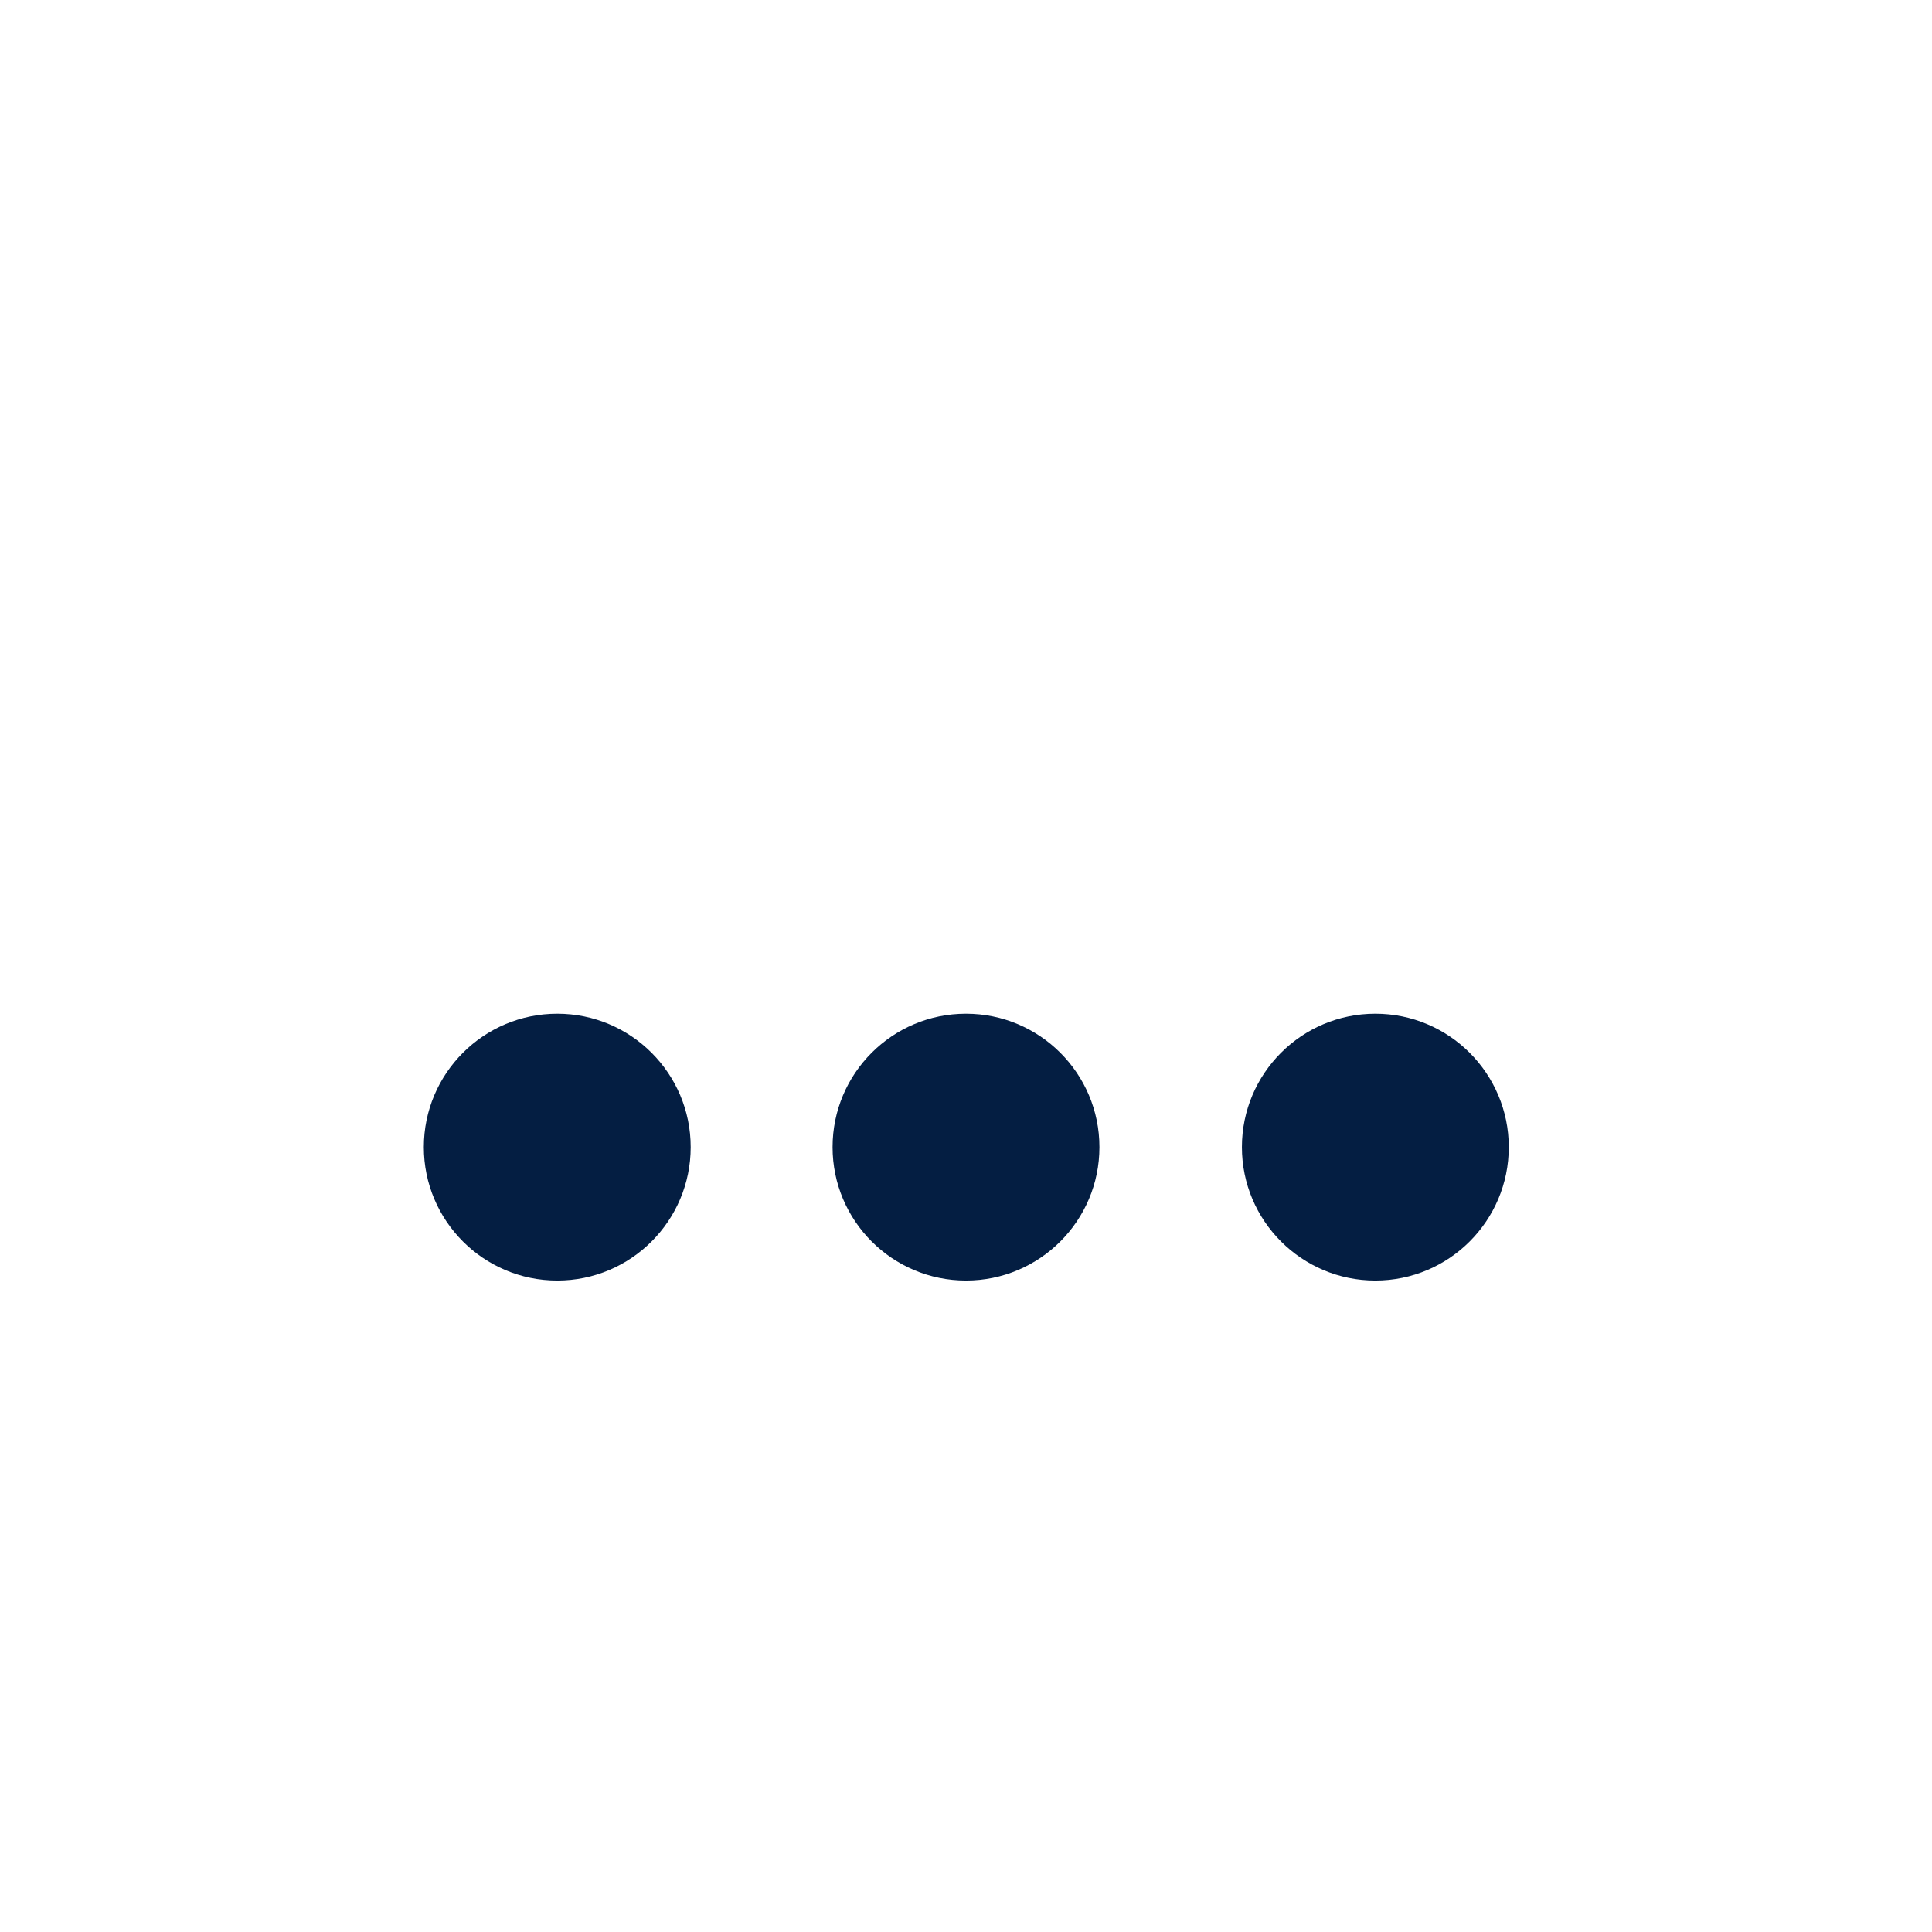
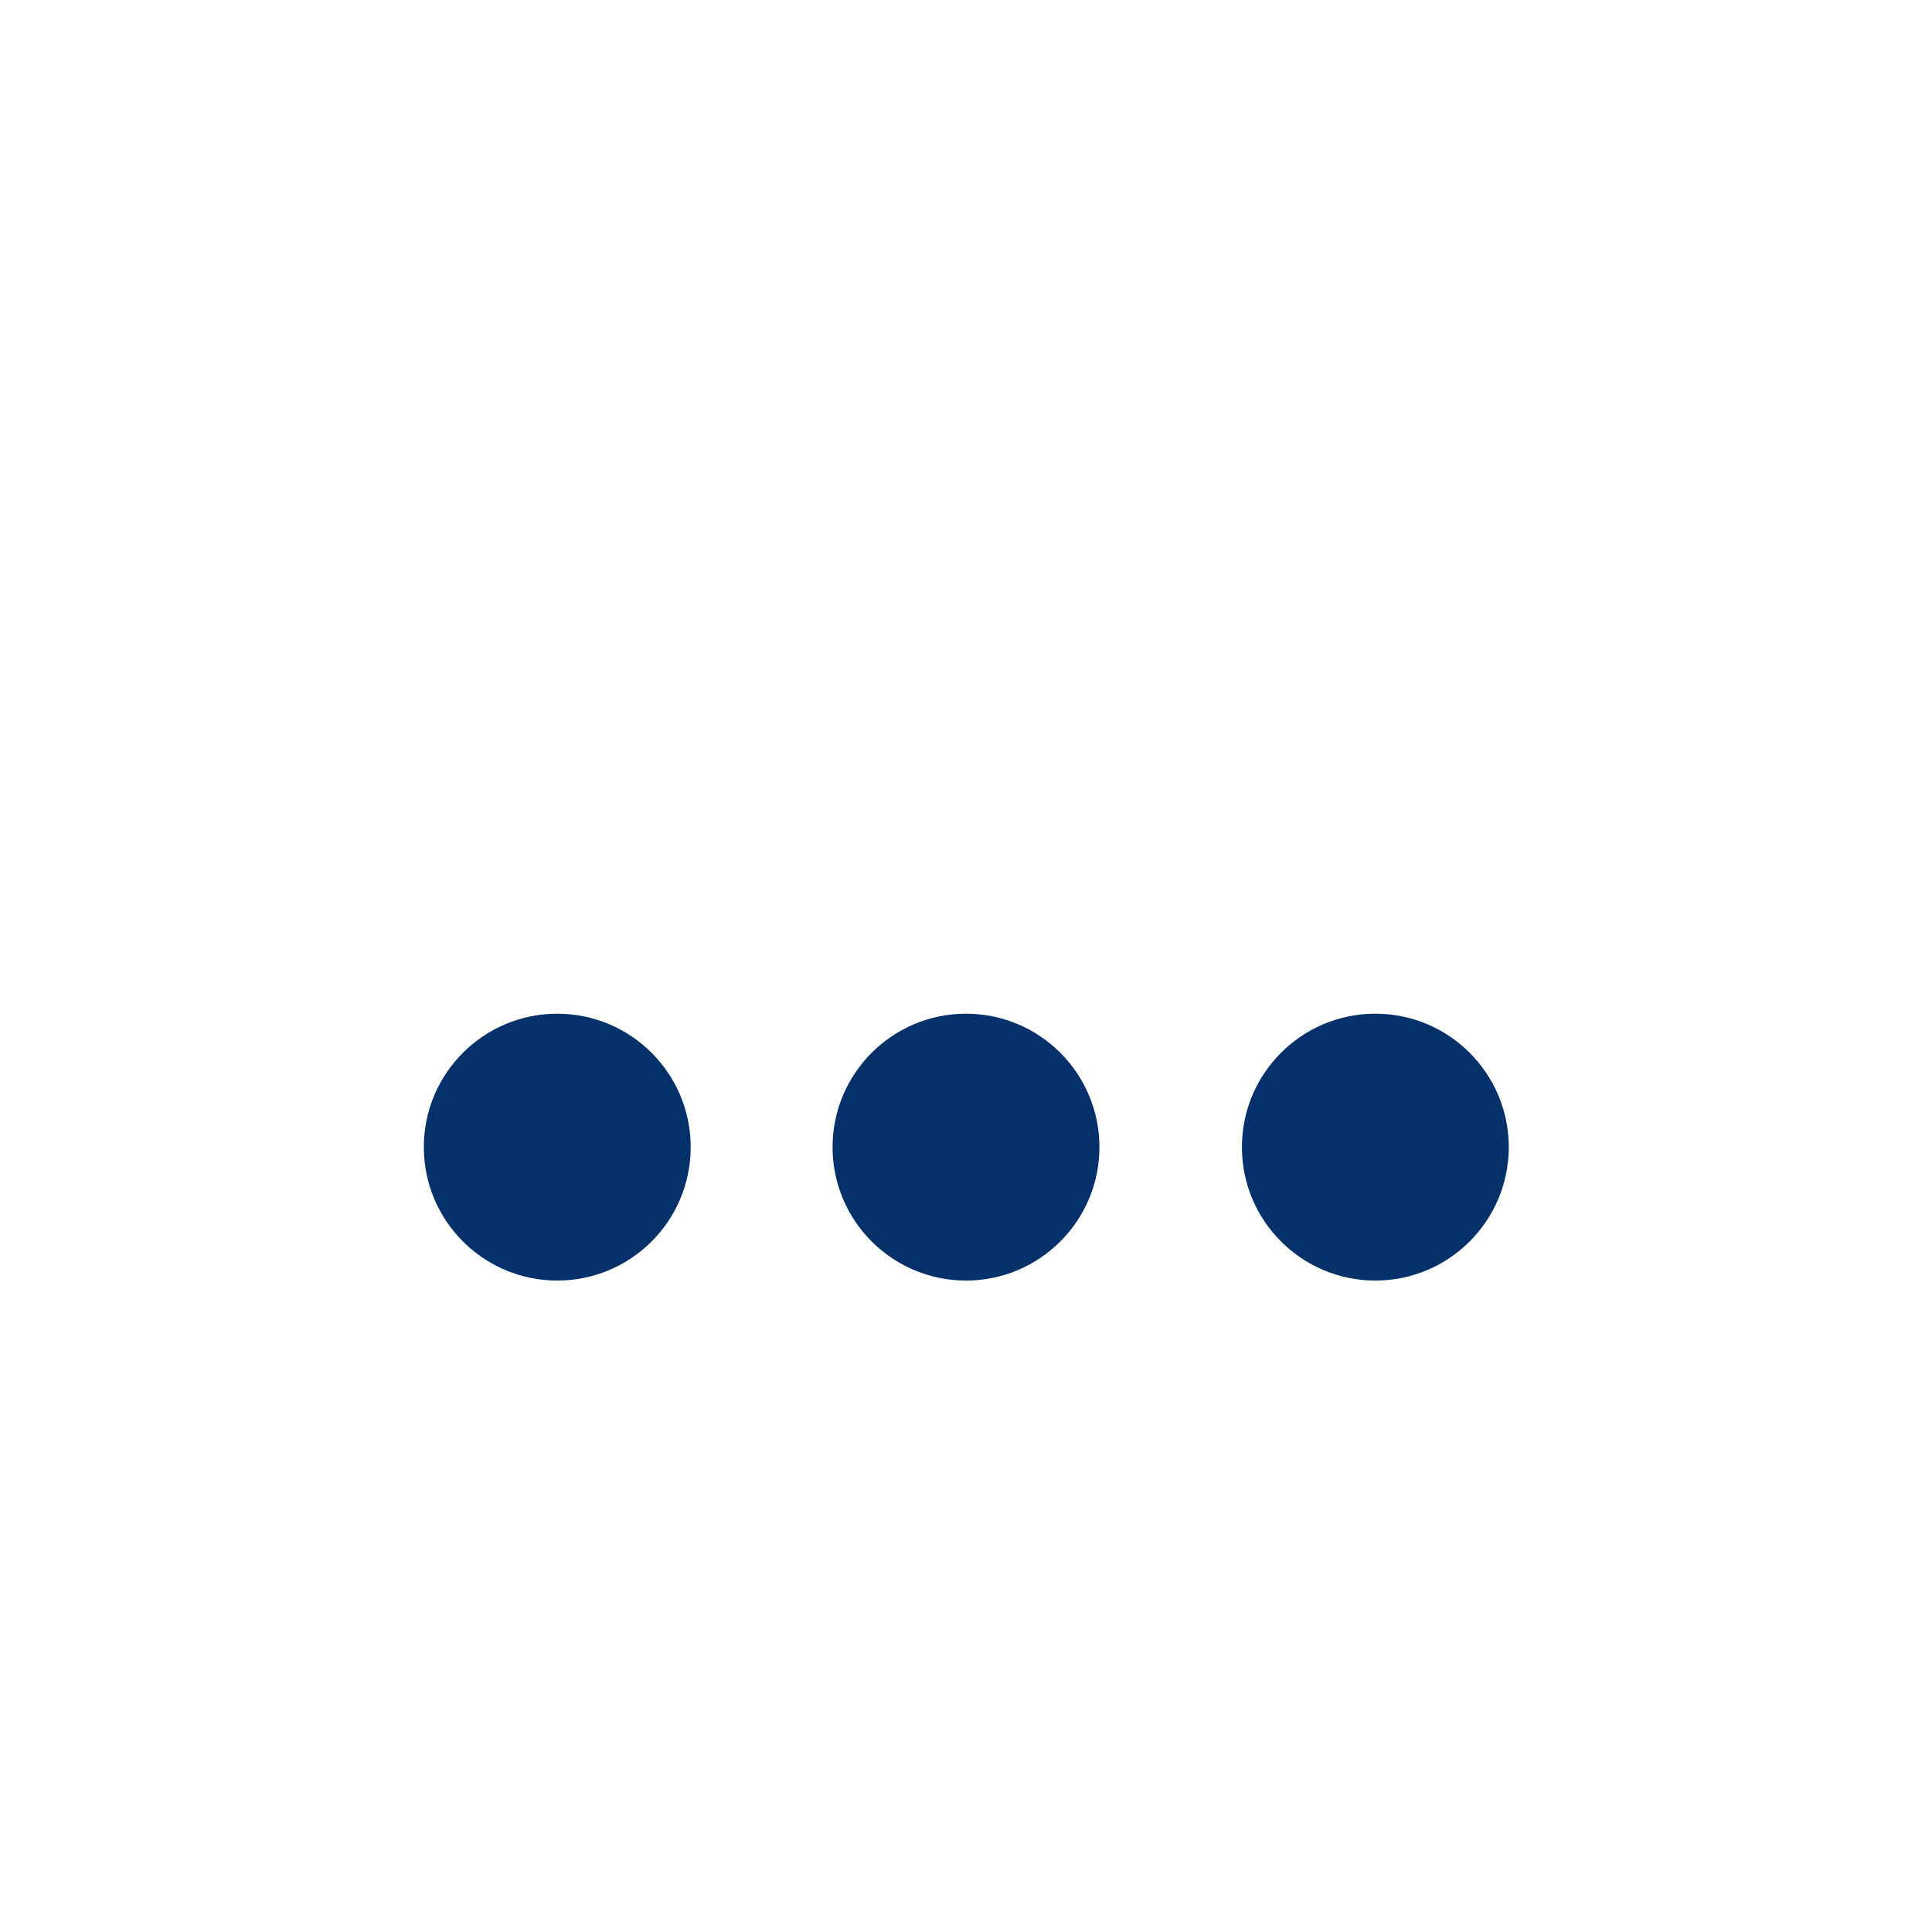
- <svg xmlns="http://www.w3.org/2000/svg" id="Layer_1" data-name="Layer 1" width="320" height="320" viewBox="0 0 320 320">
+ <svg xmlns="http://www.w3.org/2000/svg" id="Layer_1" data-name="Layer 1" width="112.89mm" height="112.89mm" viewBox="0 0 320 320">
  <defs>
    <style>
      .cls-1 {
-         fill: #041e42;
+         fill: none;
      }

      .cls-2 {
-         fill: none;
+         fill: #04316a;
      }

      .cls-3 {
        clip-path: url(#clippath);
      }
    </style>
    <clipPath id="clippath">
-       <rect class="cls-2" width="320" height="320" />
+       <rect class="cls-1" y="0" width="320" height="320" />
    </clipPath>
  </defs>
  <g class="cls-3">
-     <path class="cls-1" d="M114.4,190c0-12.2-9.9-22.1-22.1-22.1s-22.1,9.9-22.1,22.1,9.9,22.1,22.1,22.1,22.1-9.9,22.1-22.1M182.1,190c0-12.2-9.9-22.1-22.1-22.1s-22.1,9.9-22.1,22.1,9.9,22.1,22.1,22.1,22.1-9.9,22.1-22.1M249.9,190c0-12.2-9.9-22.1-22.1-22.1s-22.1,9.9-22.1,22.1,9.9,22.1,22.1,22.1,22.1-9.9,22.1-22.1" />
+     <path class="cls-2" d="M114.4,190c0-12.2-9.9-22.1-22.1-22.1s-22.1,9.9-22.1,22.1,9.9,22.1,22.1,22.1,22.1-9.9,22.1-22.1M182.1,190c0-12.2-9.9-22.1-22.1-22.1s-22.1,9.9-22.1,22.1,9.9,22.1,22.1,22.1,22.1-9.9,22.1-22.1M249.9,190c0-12.2-9.9-22.1-22.1-22.1s-22.1,9.9-22.1,22.1,9.9,22.1,22.1,22.1,22.1-9.9,22.1-22.1" />
  </g>
</svg>
